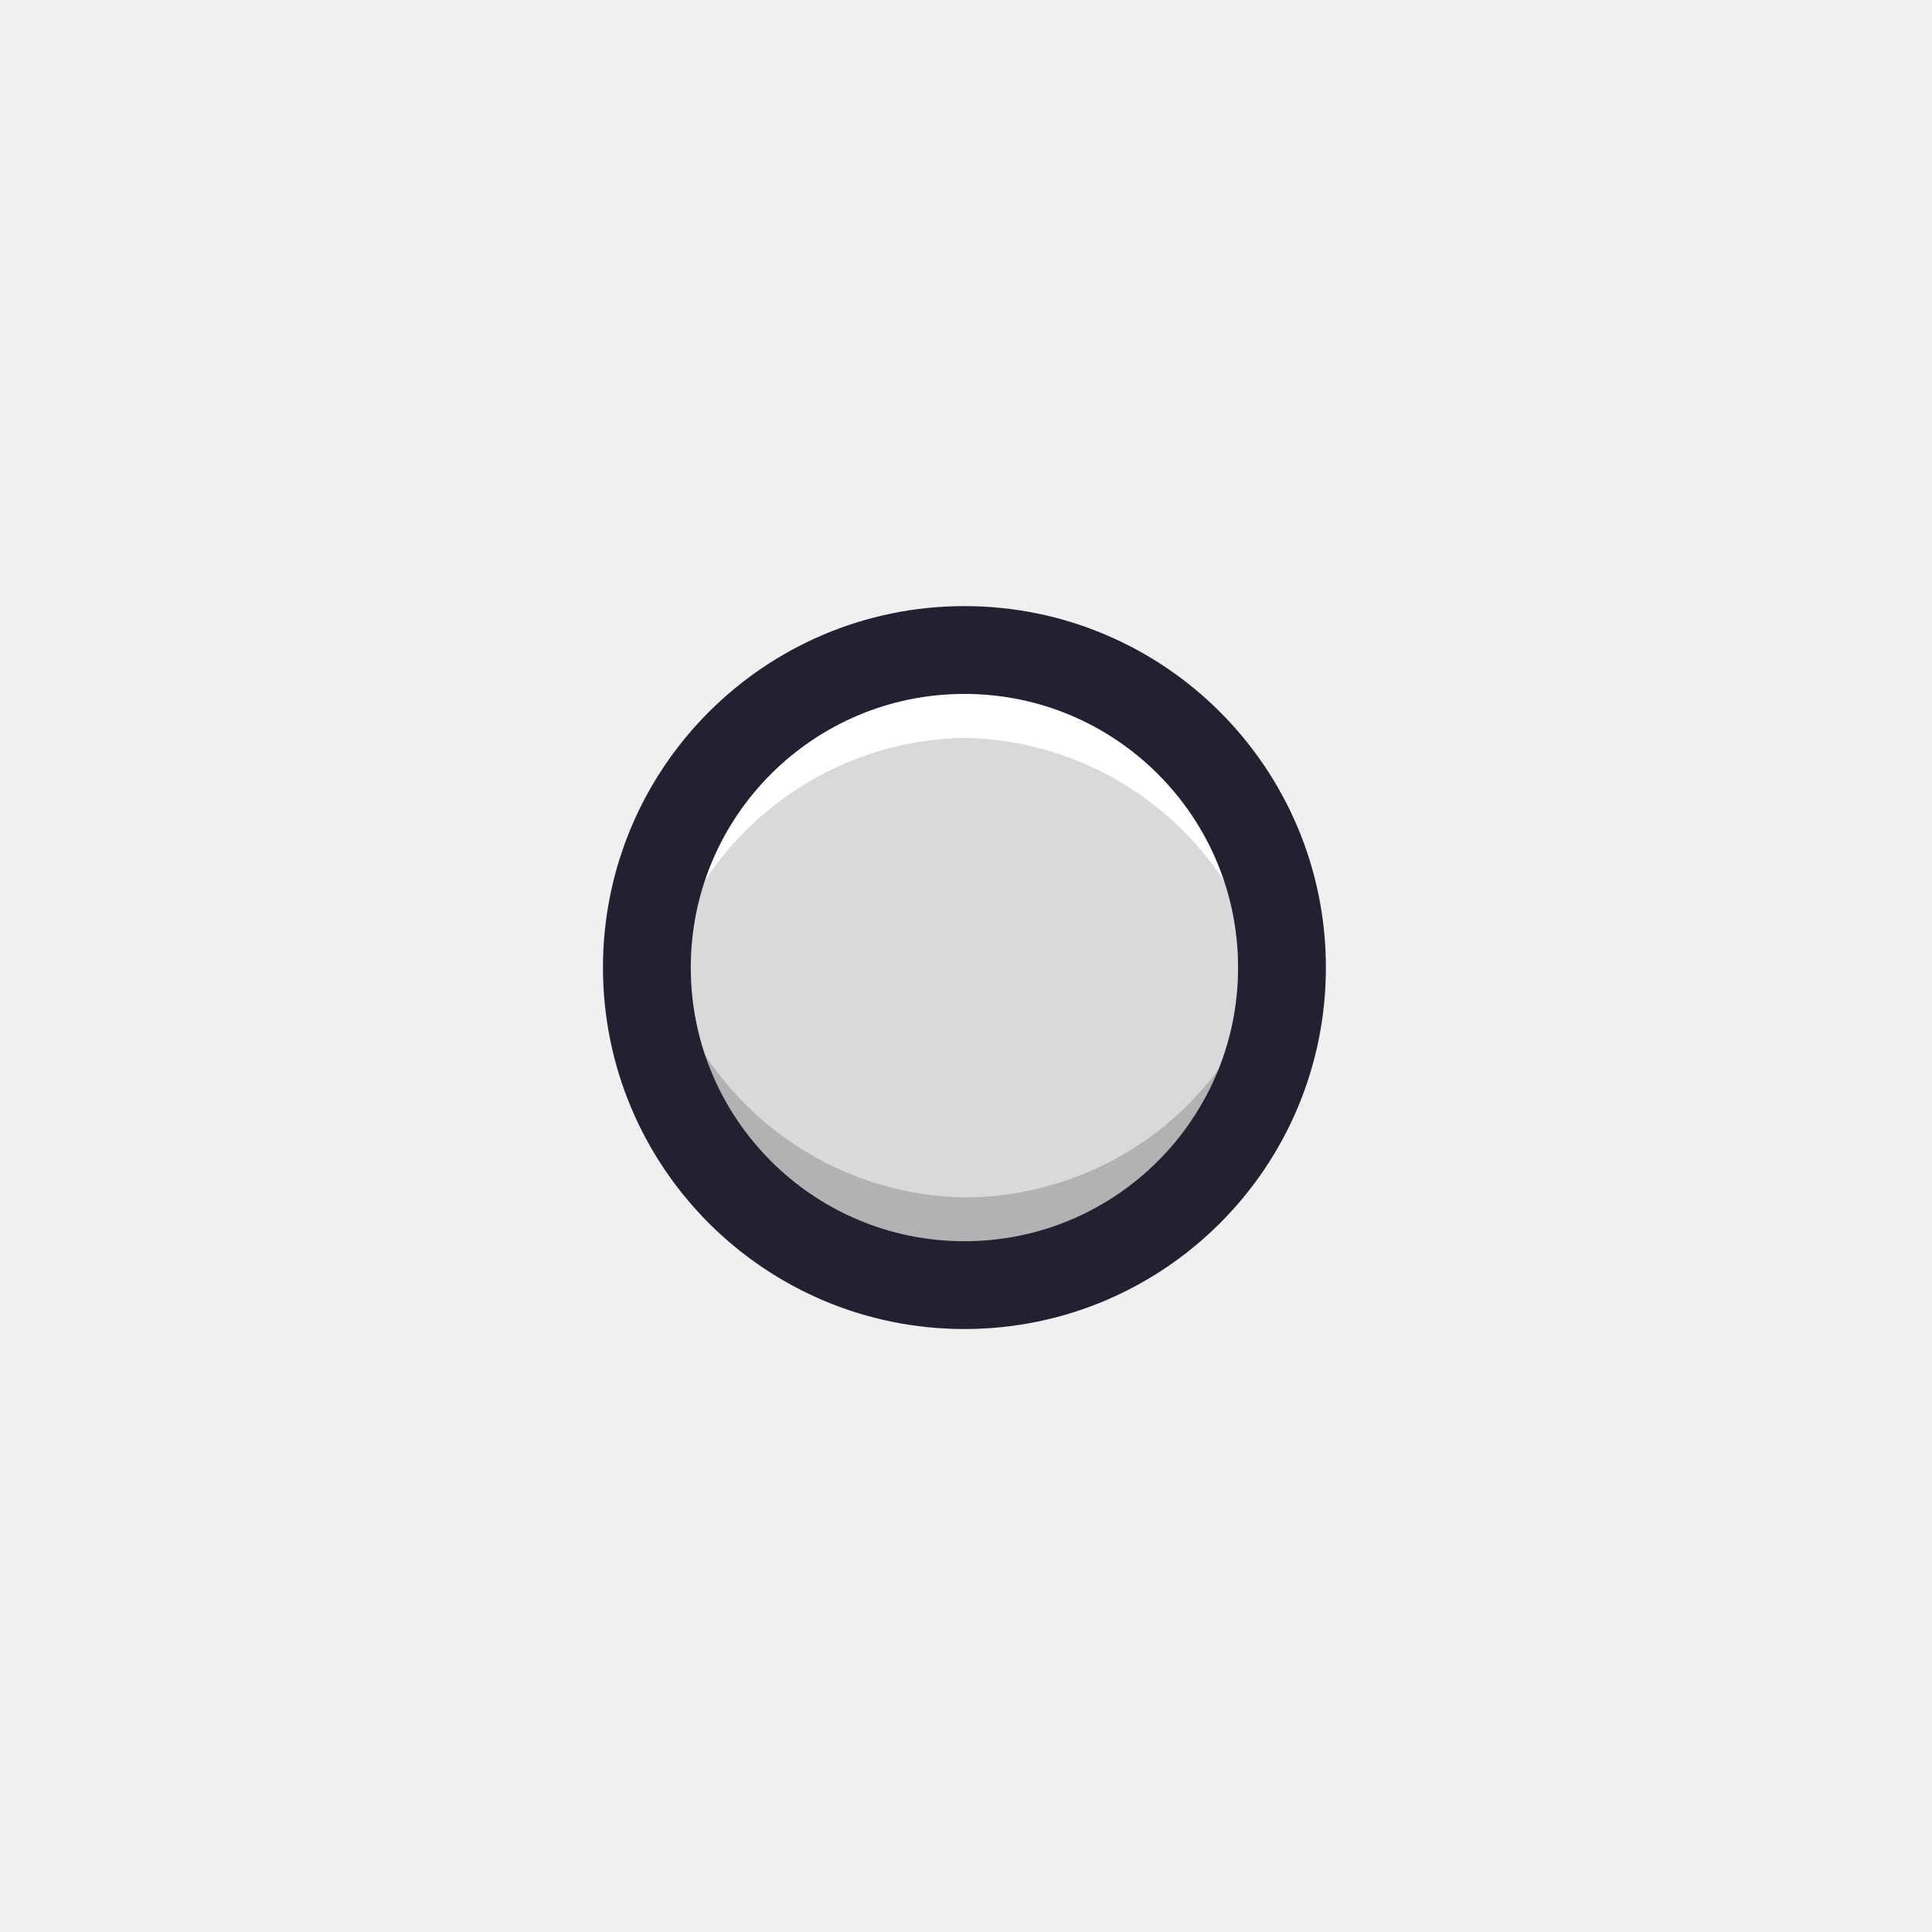
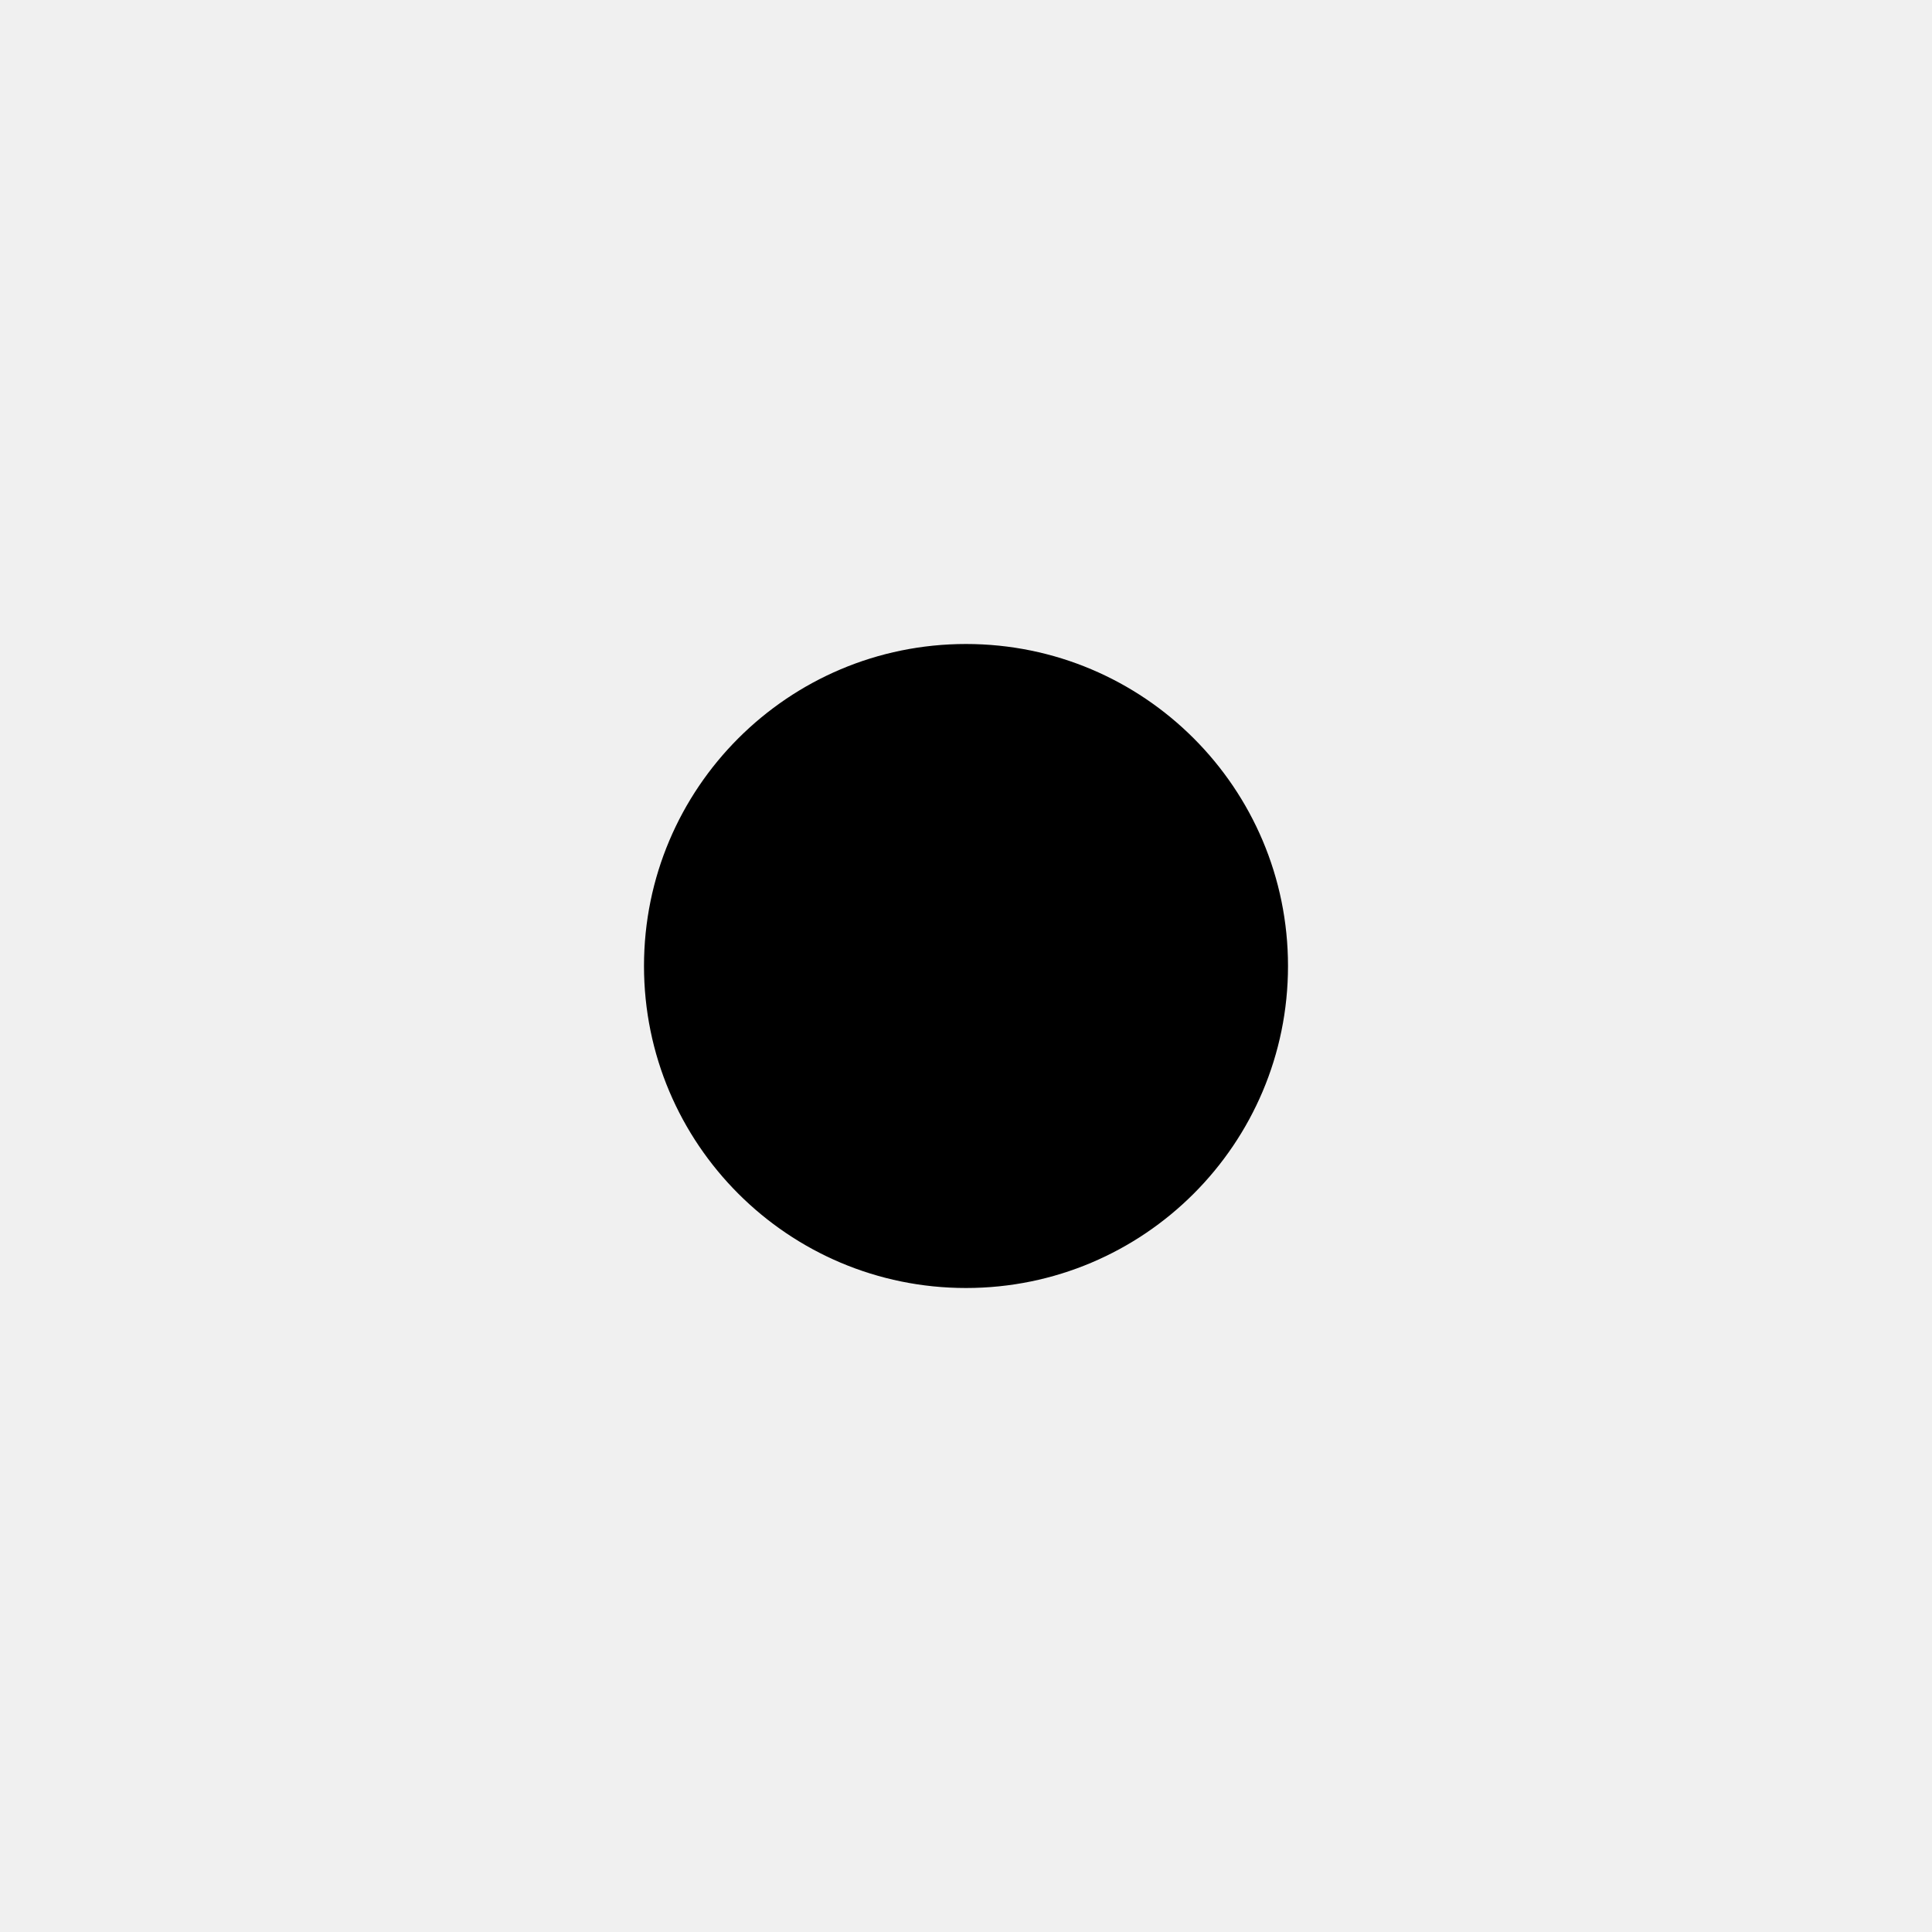
- <svg xmlns="http://www.w3.org/2000/svg" width="22" height="22">
-   <path style="fill:#d9d9d9;fill-opacity:1;stroke:none" d="M24.777 14.857a10.491 10.491 0 1 1-20.982 0 10.491 10.491 0 1 1 20.982 0z" transform="translate(6.058 5.897) scale(.34468)" />
-   <path style="fill:#b2b2b2;fill-opacity:1;stroke:none;stroke-width:.345" d="M7.465 10.518a3.616 3.616 0 0 0-.1.5 3.616 3.616 0 0 0 3.617 3.617 3.616 3.616 0 0 0 3.616-3.617 3.616 3.616 0 0 0-.069-.338 3.616 3.616 0 0 1-3.547 2.955 3.616 3.616 0 0 1-3.517-3.117z" />
-   <path style="fill:#fff;fill-opacity:1;stroke:none;stroke-width:.345" d="M10.982 7.402a3.616 3.616 0 0 0-3.617 3.616 3.616 3.616 0 0 0 .1.5 3.616 3.616 0 0 1 3.517-3.116 3.616 3.616 0 0 1 3.516 3.116 3.616 3.616 0 0 0 .1-.5 3.616 3.616 0 0 0-3.616-3.616z" />
-   <path style="fill:none;fill-opacity:1;stroke:#241f31;stroke-opacity:1;stroke-width:2.901;stroke-miterlimit:4;stroke-dasharray:none" transform="translate(6.058 5.897) scale(.34468)" d="M24.777 14.857a10.491 10.491 0 1 1-20.982 0 10.491 10.491 0 1 1 20.982 0z" />
+ <svg xmlns="http://www.w3.org/2000/svg" viewBox="0 0 24 24" fill="none" stroke="currentColor" stroke-width="2" stroke-linecap="round" stroke-linejoin="round">
+   <circle cx="12" cy="12" r="4" fill="currentColor" stroke="none" />
</svg>
